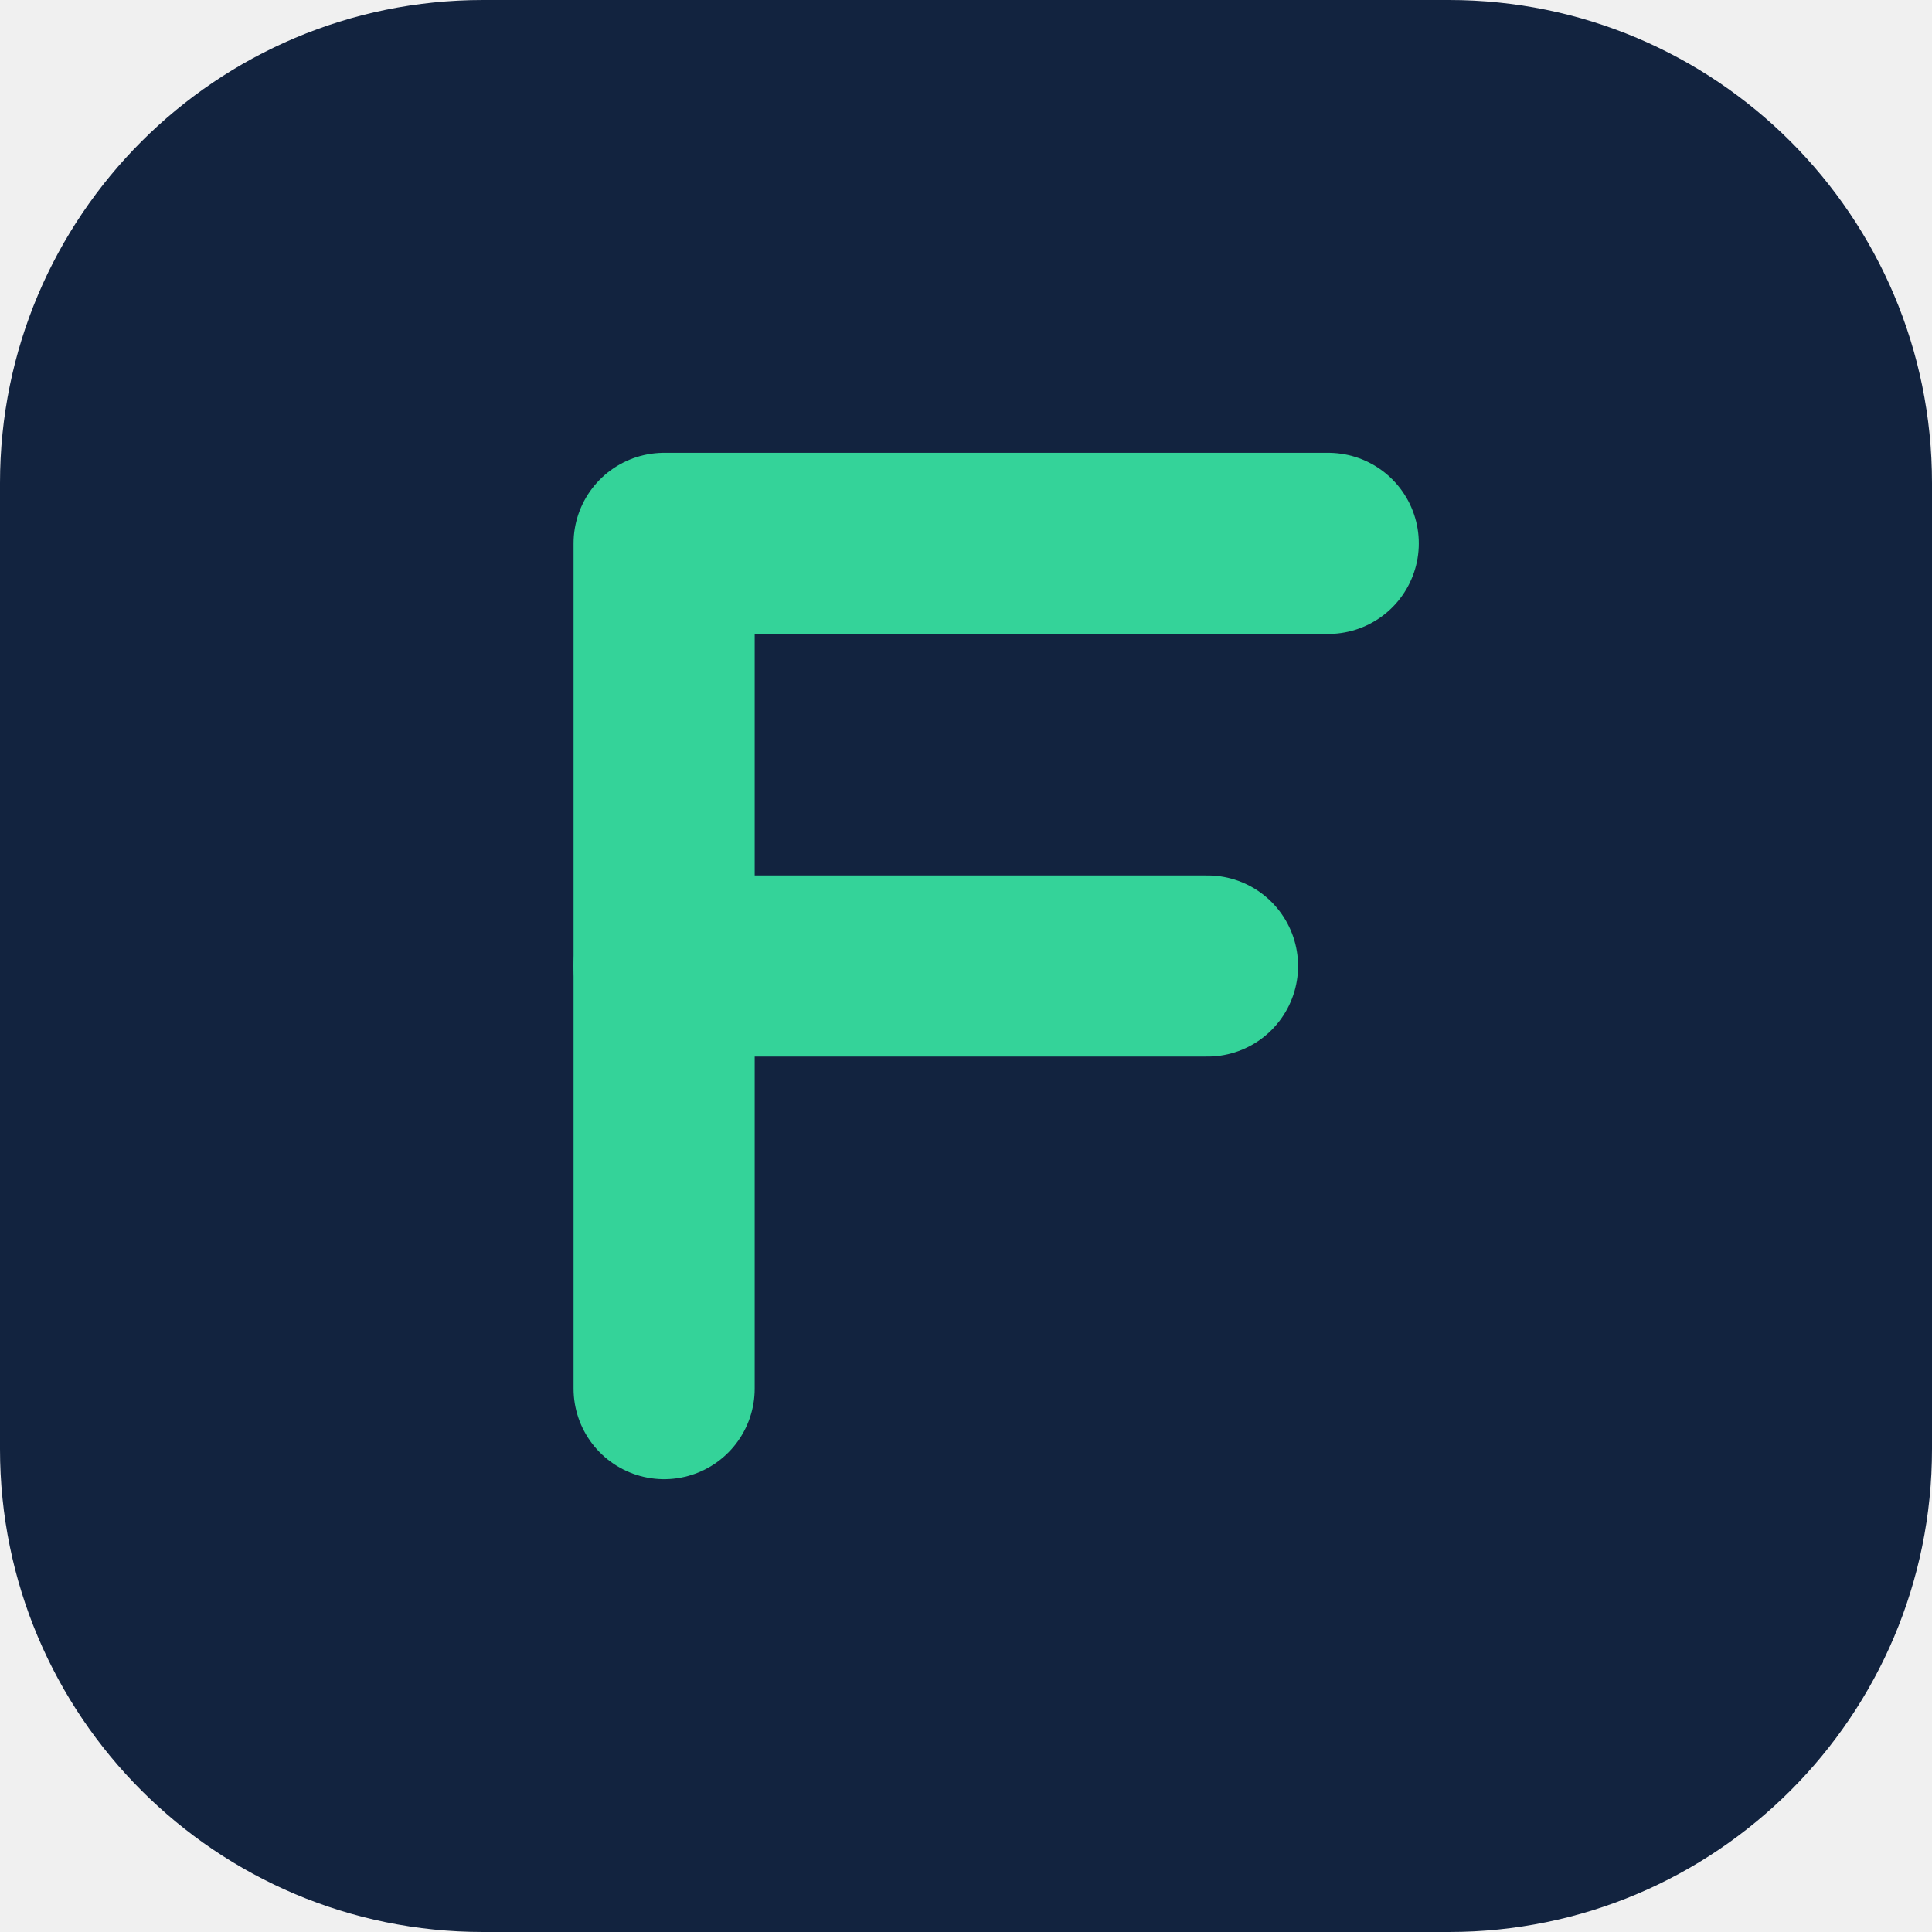
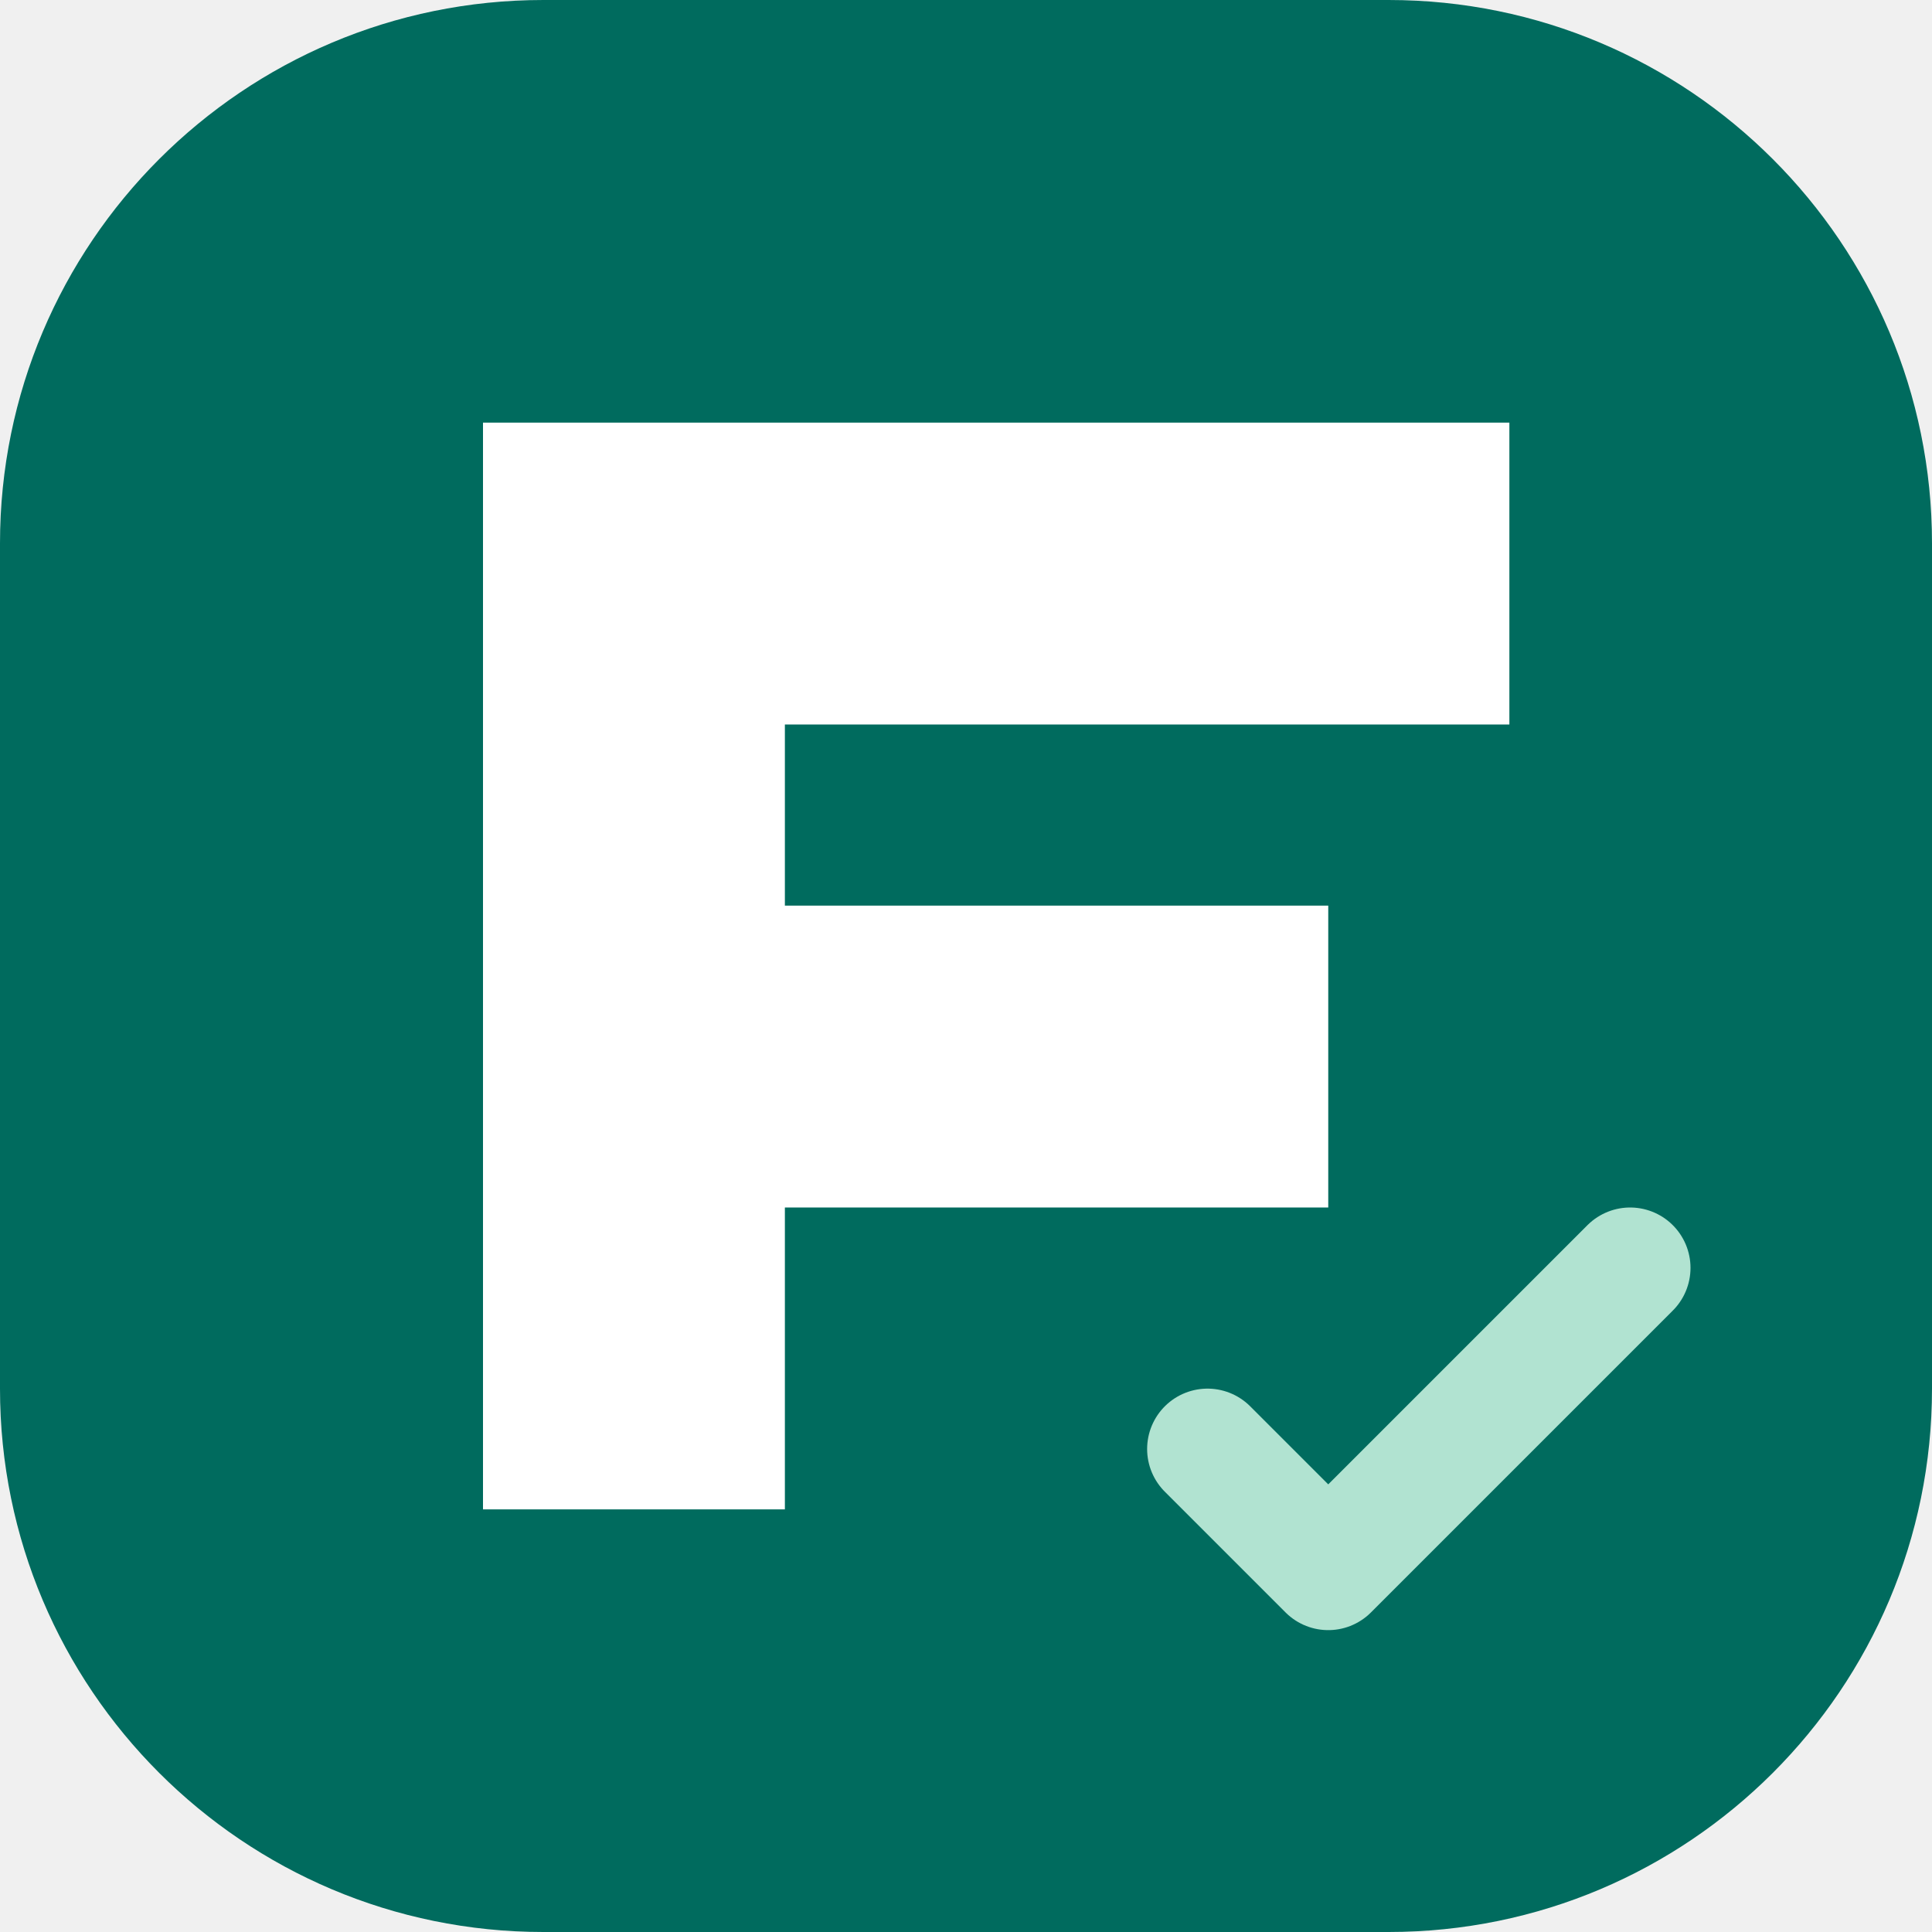
<svg xmlns="http://www.w3.org/2000/svg" viewBox="0 0 32 32">
-   <rect width="32" height="32" rx="8" fill="#12233f" />
-   <path d="M11 23V9h11" fill="none" stroke="#34d399" stroke-width="3" stroke-linecap="round" stroke-linejoin="round" />
-   <path d="M11 16h9" stroke="#34d399" stroke-width="3" stroke-linecap="round" />
+   <rect width="32" height="32" rx="9" fill="#006b5e" />
+   <path d="M8 25V7h17v5H13v3h9v5h-9v5z" fill="#fff" />
+   <path d="m20 24 2 2 5-5" fill="none" stroke="#b1e3d1" stroke-width="2" stroke-linecap="round" stroke-linejoin="round" />
</svg>
